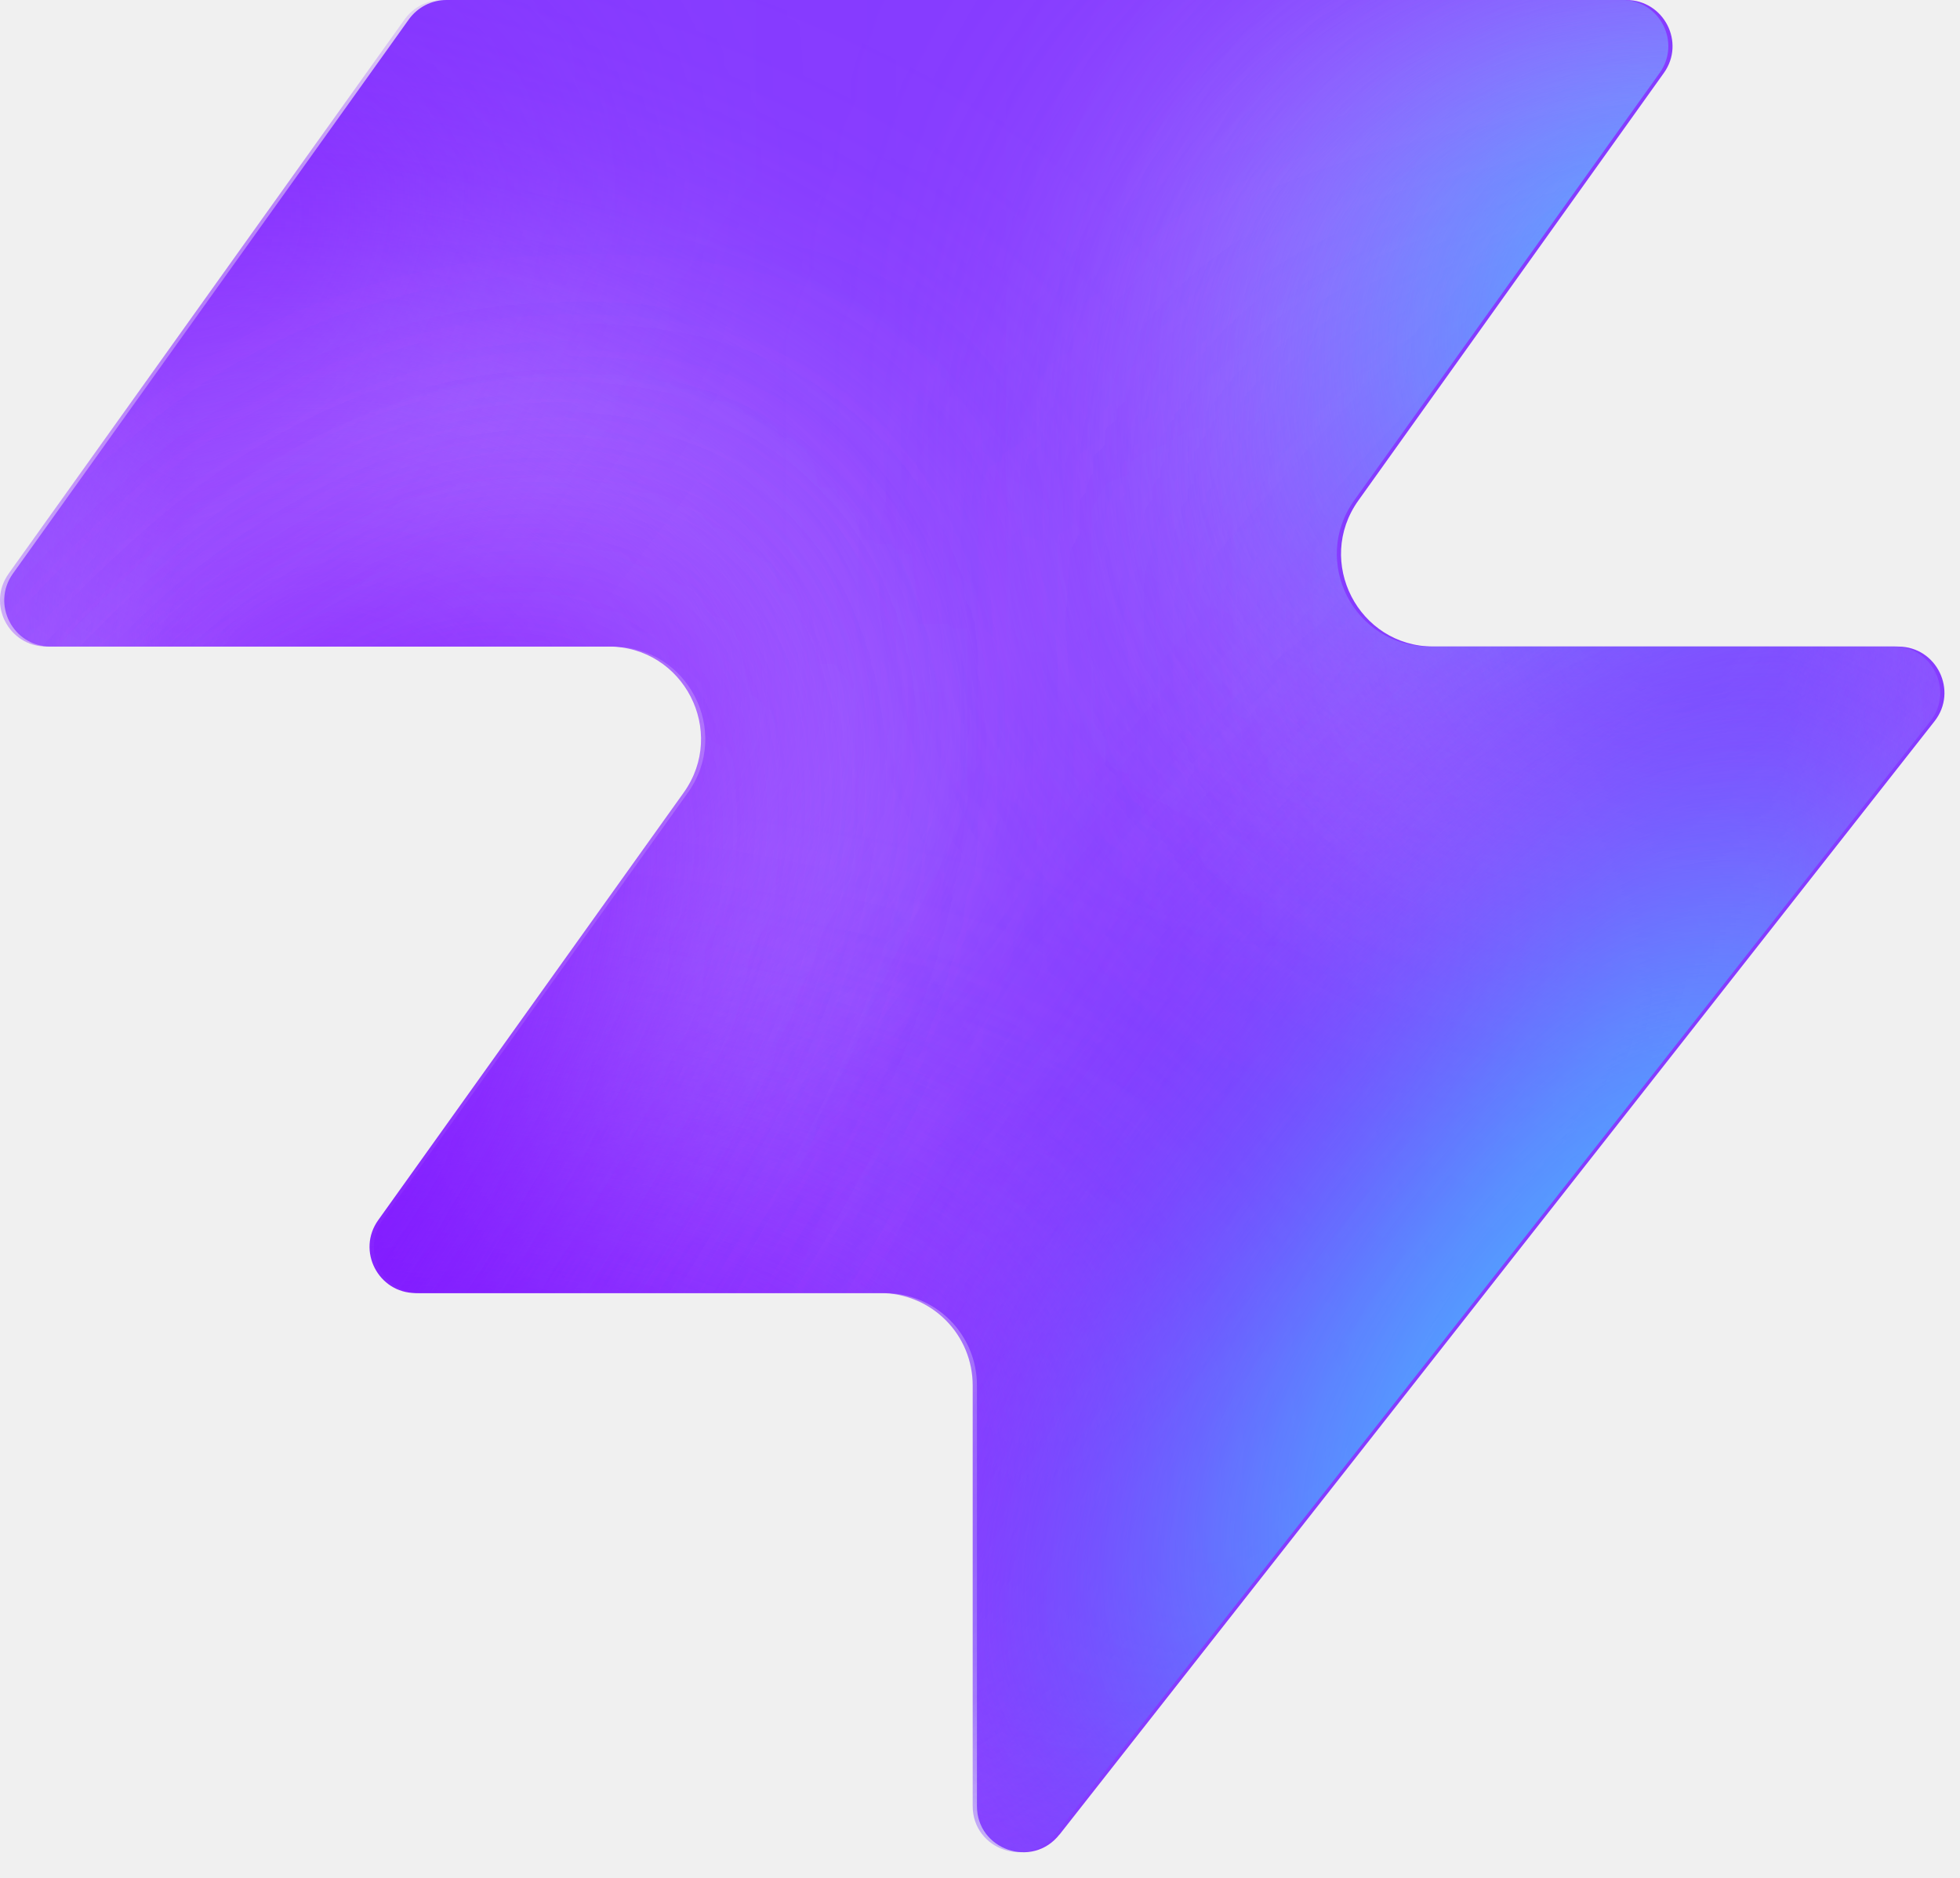
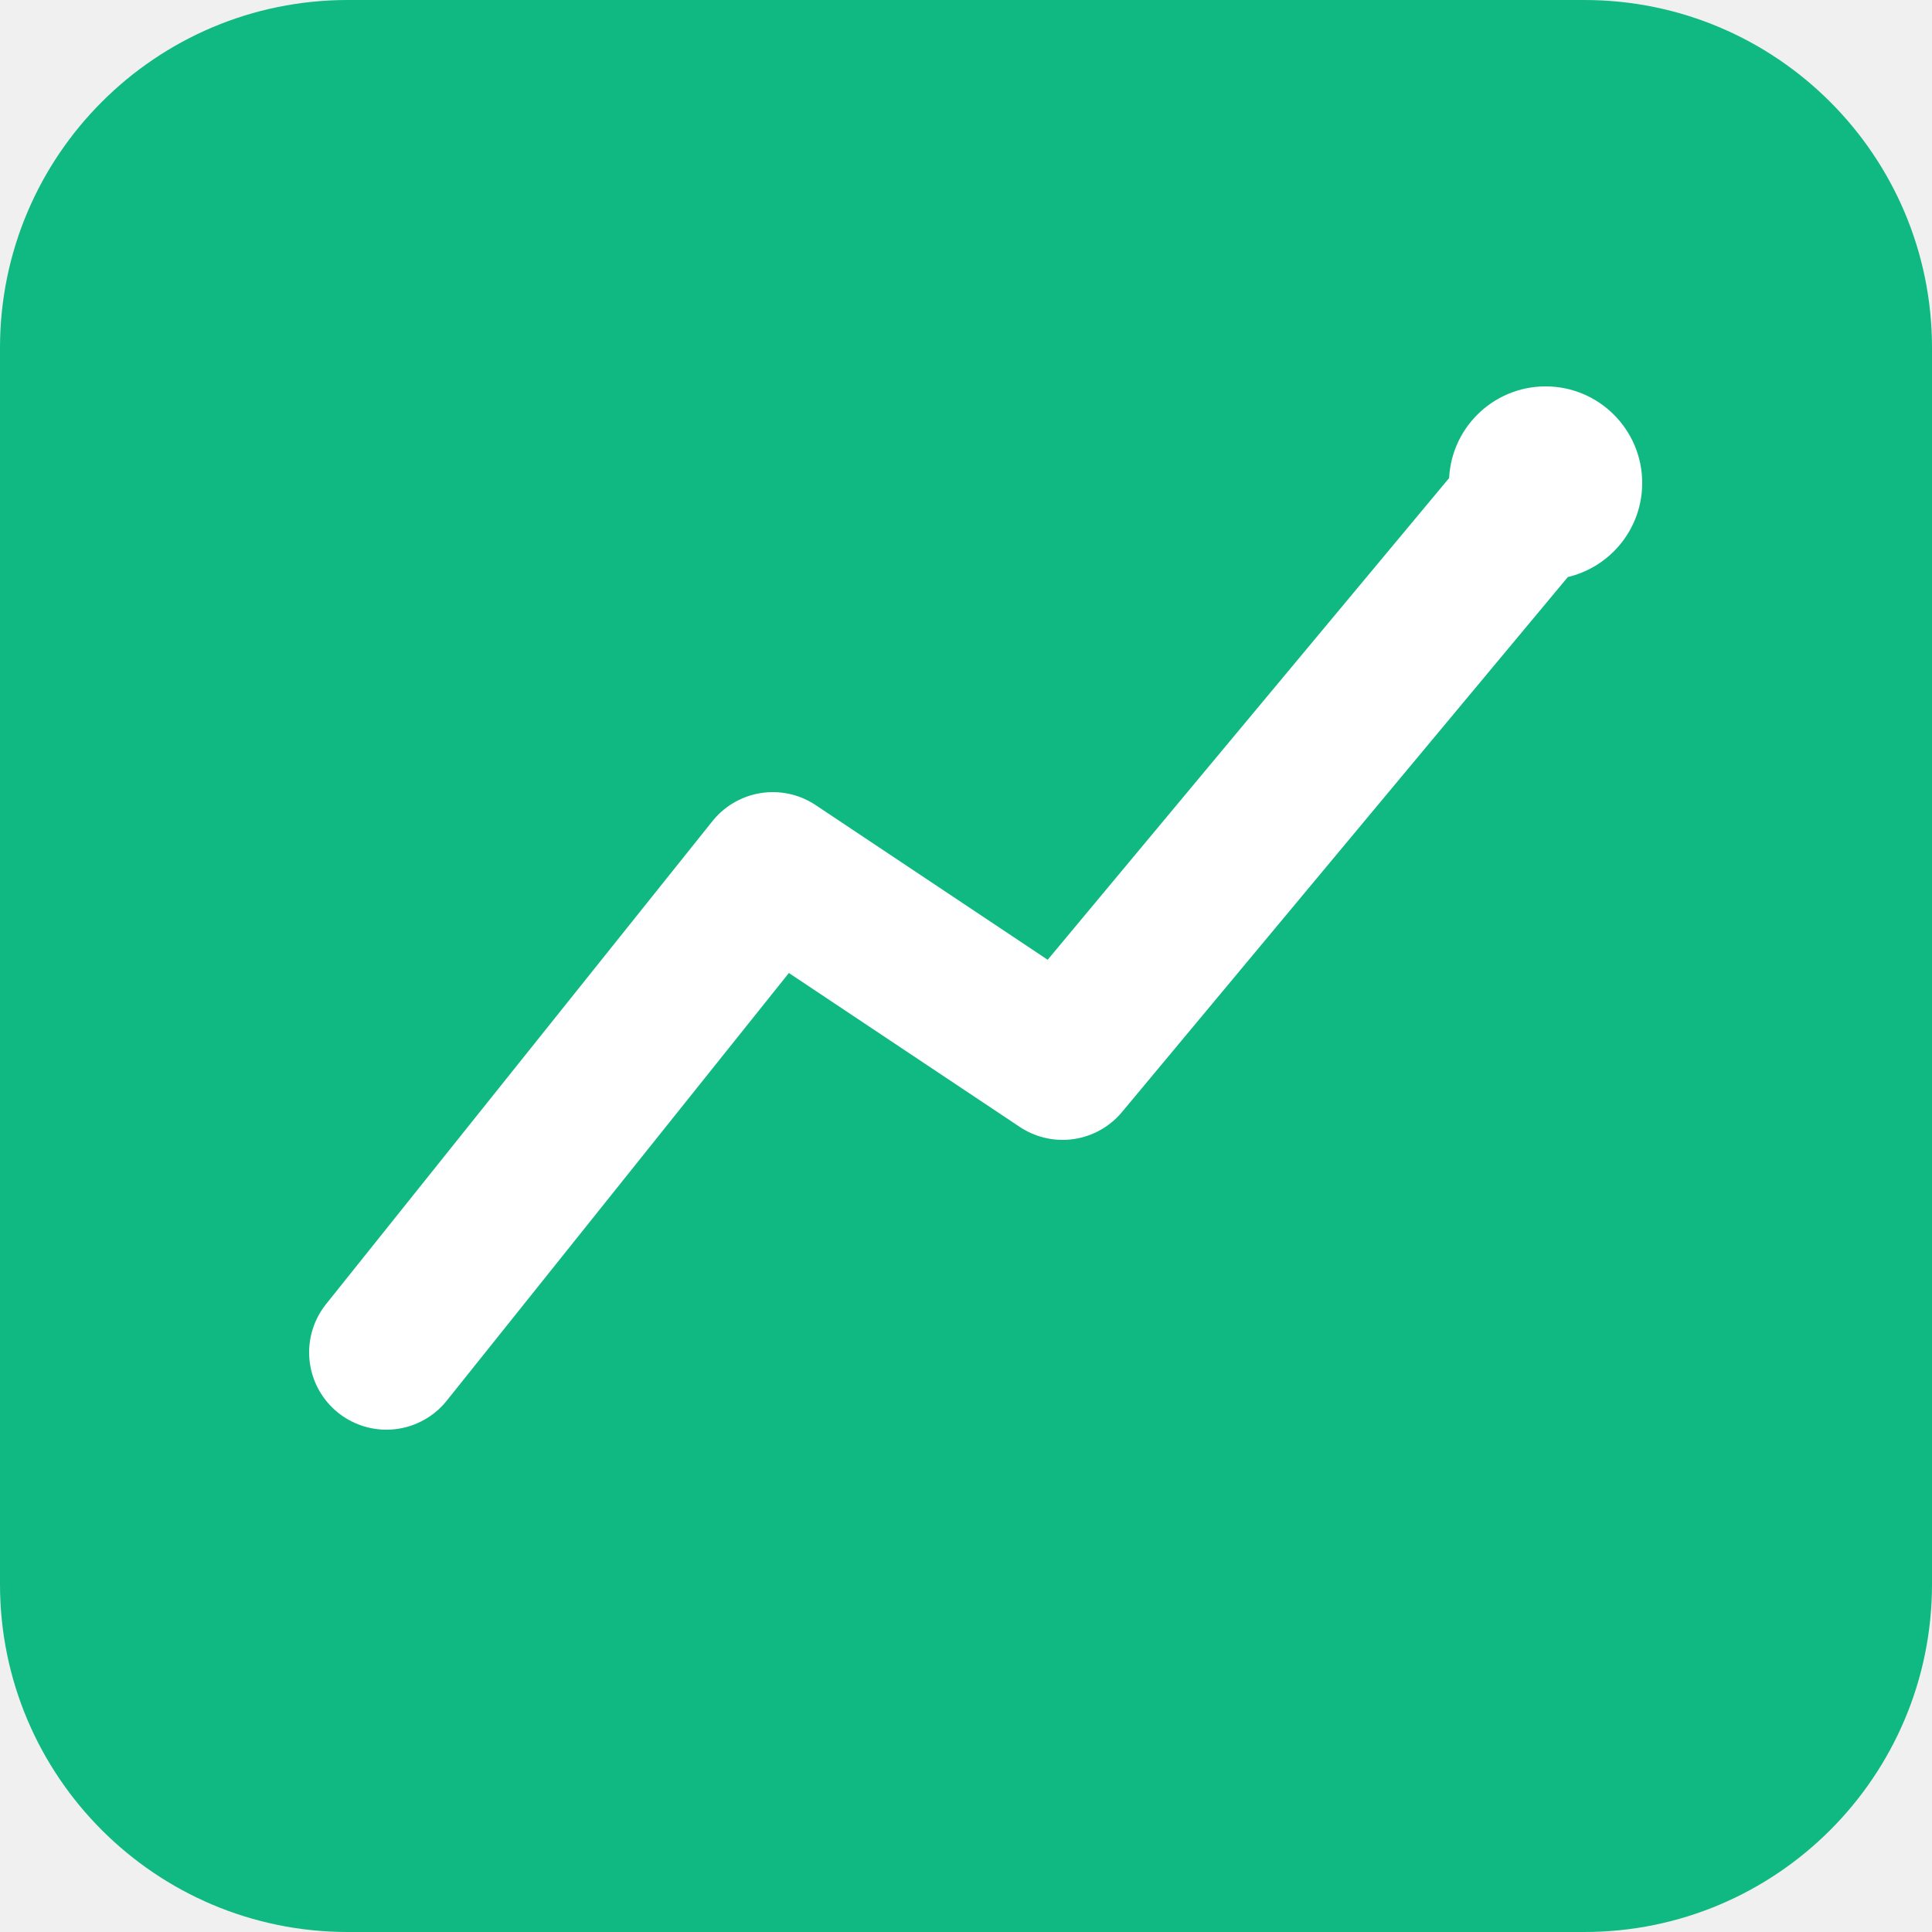
- <svg xmlns="http://www.w3.org/2000/svg" width="48" height="46" fill="none" viewBox="0 0 48 46">
-   <path fill="#863bff" d="M25.946 44.938c-.664.845-2.021.375-2.021-.698V33.937a2.26 2.26 0 0 0-2.262-2.262H10.287c-.92 0-1.456-1.04-.92-1.788l7.48-10.471c1.07-1.497 0-3.578-1.842-3.578H1.237c-.92 0-1.456-1.04-.92-1.788L10.013.474c.214-.297.556-.474.92-.474h28.894c.92 0 1.456 1.04.92 1.788l-7.48 10.471c-1.07 1.498 0 3.579 1.842 3.579h11.377c.943 0 1.473 1.088.89 1.83L25.947 44.94z" style="fill:#863bff;fill:color(display-p3 .525 .23 1);fill-opacity:1" />
-   <mask id="a" width="48" height="46" x="0" y="0" maskUnits="userSpaceOnUse" style="mask-type:alpha">
-     <path fill="#000" d="M25.842 44.938c-.664.844-2.021.375-2.021-.698V33.937a2.26 2.26 0 0 0-2.262-2.262H10.183c-.92 0-1.456-1.04-.92-1.788l7.48-10.471c1.07-1.498 0-3.579-1.842-3.579H1.133c-.92 0-1.456-1.04-.92-1.787L9.91.473c.214-.297.556-.474.92-.474h28.894c.92 0 1.456 1.04.92 1.788l-7.48 10.471c-1.07 1.498 0 3.578 1.842 3.578h11.377c.943 0 1.473 1.088.89 1.832L25.843 44.94z" style="fill:#000;fill-opacity:1" />
-   </mask>
-   <g mask="url(#a)">
-     <g filter="url(#b)">
-       <ellipse cx="5.508" cy="14.704" fill="#ede6ff" rx="5.508" ry="14.704" style="fill:#ede6ff;fill:color(display-p3 .927 .903 1);fill-opacity:1" transform="matrix(.00324 1 1 -.00324 -4.47 31.516)" />
-     </g>
-     <g filter="url(#c)">
-       <ellipse cx="10.399" cy="29.851" fill="#ede6ff" rx="10.399" ry="29.851" style="fill:#ede6ff;fill:color(display-p3 .927 .903 1);fill-opacity:1" transform="matrix(.00324 1 1 -.00324 -39.328 7.883)" />
-     </g>
-     <g filter="url(#d)">
-       <ellipse cx="5.508" cy="30.487" fill="#7e14ff" rx="5.508" ry="30.487" style="fill:#7e14ff;fill:color(display-p3 .492 .077 1);fill-opacity:1" transform="rotate(89.814 -25.913 -14.639)scale(1 -1)" />
-     </g>
-     <g filter="url(#e)">
-       <ellipse cx="5.508" cy="30.599" fill="#7e14ff" rx="5.508" ry="30.599" style="fill:#7e14ff;fill:color(display-p3 .492 .077 1);fill-opacity:1" transform="rotate(89.814 -32.644 -3.334)scale(1 -1)" />
-     </g>
-     <g filter="url(#f)">
-       <ellipse cx="5.508" cy="30.599" fill="#7e14ff" rx="5.508" ry="30.599" style="fill:#7e14ff;fill:color(display-p3 .492 .077 1);fill-opacity:1" transform="matrix(.00324 1 1 -.00324 -34.34 30.47)" />
-     </g>
-     <g filter="url(#g)">
-       <ellipse cx="14.072" cy="22.078" fill="#ede6ff" rx="14.072" ry="22.078" style="fill:#ede6ff;fill:color(display-p3 .927 .903 1);fill-opacity:1" transform="rotate(93.35 24.506 48.493)scale(-1 1)" />
-     </g>
-     <g filter="url(#h)">
-       <ellipse cx="3.47" cy="21.501" fill="#7e14ff" rx="3.47" ry="21.501" style="fill:#7e14ff;fill:color(display-p3 .492 .077 1);fill-opacity:1" transform="rotate(89.009 28.708 47.59)scale(-1 1)" />
-     </g>
-     <g filter="url(#i)">
-       <ellipse cx="3.47" cy="21.501" fill="#7e14ff" rx="3.47" ry="21.501" style="fill:#7e14ff;fill:color(display-p3 .492 .077 1);fill-opacity:1" transform="rotate(89.009 28.708 47.59)scale(-1 1)" />
-     </g>
-     <g filter="url(#j)">
-       <ellipse cx=".387" cy="8.972" fill="#7e14ff" rx="4.407" ry="29.108" style="fill:#7e14ff;fill:color(display-p3 .492 .077 1);fill-opacity:1" transform="rotate(39.51 .387 8.972)" />
-     </g>
-     <g filter="url(#k)">
-       <ellipse cx="47.523" cy="-6.092" fill="#7e14ff" rx="4.407" ry="29.108" style="fill:#7e14ff;fill:color(display-p3 .492 .077 1);fill-opacity:1" transform="rotate(37.892 47.523 -6.092)" />
-     </g>
-     <g filter="url(#l)">
-       <ellipse cx="41.412" cy="6.333" fill="#47bfff" rx="5.971" ry="9.665" style="fill:#47bfff;fill:color(display-p3 .28 .748 1);fill-opacity:1" transform="rotate(37.892 41.412 6.333)" />
-     </g>
-     <g filter="url(#m)">
-       <ellipse cx="-1.879" cy="38.332" fill="#7e14ff" rx="4.407" ry="29.108" style="fill:#7e14ff;fill:color(display-p3 .492 .077 1);fill-opacity:1" transform="rotate(37.892 -1.88 38.332)" />
-     </g>
-     <g filter="url(#n)">
-       <ellipse cx="-1.879" cy="38.332" fill="#7e14ff" rx="4.407" ry="29.108" style="fill:#7e14ff;fill:color(display-p3 .492 .077 1);fill-opacity:1" transform="rotate(37.892 -1.88 38.332)" />
-     </g>
-     <g filter="url(#o)">
-       <ellipse cx="35.651" cy="29.907" fill="#7e14ff" rx="4.407" ry="29.108" style="fill:#7e14ff;fill:color(display-p3 .492 .077 1);fill-opacity:1" transform="rotate(37.892 35.651 29.907)" />
-     </g>
-     <g filter="url(#p)">
-       <ellipse cx="38.418" cy="32.4" fill="#47bfff" rx="5.971" ry="15.297" style="fill:#47bfff;fill:color(display-p3 .28 .748 1);fill-opacity:1" transform="rotate(37.892 38.418 32.4)" />
-     </g>
-   </g>
-   <defs>
-     <filter id="b" width="60.045" height="41.654" x="-19.77" y="16.149" color-interpolation-filters="sRGB" filterUnits="userSpaceOnUse">
-       <feFlood flood-opacity="0" result="BackgroundImageFix" />
-       <feBlend in="SourceGraphic" in2="BackgroundImageFix" result="shape" />
-       <feGaussianBlur result="effect1_foregroundBlur_2002_17158" stdDeviation="7.659" />
-     </filter>
-     <filter id="c" width="90.34" height="51.437" x="-54.613" y="-7.533" color-interpolation-filters="sRGB" filterUnits="userSpaceOnUse">
-       <feFlood flood-opacity="0" result="BackgroundImageFix" />
-       <feBlend in="SourceGraphic" in2="BackgroundImageFix" result="shape" />
-       <feGaussianBlur result="effect1_foregroundBlur_2002_17158" stdDeviation="7.659" />
-     </filter>
-     <filter id="d" width="79.355" height="29.4" x="-49.64" y="2.03" color-interpolation-filters="sRGB" filterUnits="userSpaceOnUse">
-       <feFlood flood-opacity="0" result="BackgroundImageFix" />
-       <feBlend in="SourceGraphic" in2="BackgroundImageFix" result="shape" />
-       <feGaussianBlur result="effect1_foregroundBlur_2002_17158" stdDeviation="4.596" />
-     </filter>
-     <filter id="e" width="79.579" height="29.4" x="-45.045" y="20.029" color-interpolation-filters="sRGB" filterUnits="userSpaceOnUse">
-       <feFlood flood-opacity="0" result="BackgroundImageFix" />
-       <feBlend in="SourceGraphic" in2="BackgroundImageFix" result="shape" />
-       <feGaussianBlur result="effect1_foregroundBlur_2002_17158" stdDeviation="4.596" />
-     </filter>
-     <filter id="f" width="79.579" height="29.4" x="-43.513" y="21.178" color-interpolation-filters="sRGB" filterUnits="userSpaceOnUse">
-       <feFlood flood-opacity="0" result="BackgroundImageFix" />
-       <feBlend in="SourceGraphic" in2="BackgroundImageFix" result="shape" />
-       <feGaussianBlur result="effect1_foregroundBlur_2002_17158" stdDeviation="4.596" />
-     </filter>
-     <filter id="g" width="74.749" height="58.852" x="15.756" y="-17.901" color-interpolation-filters="sRGB" filterUnits="userSpaceOnUse">
-       <feFlood flood-opacity="0" result="BackgroundImageFix" />
-       <feBlend in="SourceGraphic" in2="BackgroundImageFix" result="shape" />
-       <feGaussianBlur result="effect1_foregroundBlur_2002_17158" stdDeviation="7.659" />
-     </filter>
-     <filter id="h" width="61.377" height="25.362" x="23.548" y="2.284" color-interpolation-filters="sRGB" filterUnits="userSpaceOnUse">
-       <feFlood flood-opacity="0" result="BackgroundImageFix" />
-       <feBlend in="SourceGraphic" in2="BackgroundImageFix" result="shape" />
-       <feGaussianBlur result="effect1_foregroundBlur_2002_17158" stdDeviation="4.596" />
-     </filter>
-     <filter id="i" width="61.377" height="25.362" x="23.548" y="2.284" color-interpolation-filters="sRGB" filterUnits="userSpaceOnUse">
-       <feFlood flood-opacity="0" result="BackgroundImageFix" />
-       <feBlend in="SourceGraphic" in2="BackgroundImageFix" result="shape" />
-       <feGaussianBlur result="effect1_foregroundBlur_2002_17158" stdDeviation="4.596" />
-     </filter>
-     <filter id="j" width="56.045" height="63.649" x="-27.636" y="-22.853" color-interpolation-filters="sRGB" filterUnits="userSpaceOnUse">
-       <feFlood flood-opacity="0" result="BackgroundImageFix" />
-       <feBlend in="SourceGraphic" in2="BackgroundImageFix" result="shape" />
-       <feGaussianBlur result="effect1_foregroundBlur_2002_17158" stdDeviation="4.596" />
-     </filter>
-     <filter id="k" width="54.814" height="64.646" x="20.116" y="-38.415" color-interpolation-filters="sRGB" filterUnits="userSpaceOnUse">
-       <feFlood flood-opacity="0" result="BackgroundImageFix" />
-       <feBlend in="SourceGraphic" in2="BackgroundImageFix" result="shape" />
-       <feGaussianBlur result="effect1_foregroundBlur_2002_17158" stdDeviation="4.596" />
-     </filter>
-     <filter id="l" width="33.541" height="35.313" x="24.641" y="-11.323" color-interpolation-filters="sRGB" filterUnits="userSpaceOnUse">
-       <feFlood flood-opacity="0" result="BackgroundImageFix" />
-       <feBlend in="SourceGraphic" in2="BackgroundImageFix" result="shape" />
-       <feGaussianBlur result="effect1_foregroundBlur_2002_17158" stdDeviation="4.596" />
-     </filter>
-     <filter id="m" width="54.814" height="64.646" x="-29.286" y="6.009" color-interpolation-filters="sRGB" filterUnits="userSpaceOnUse">
-       <feFlood flood-opacity="0" result="BackgroundImageFix" />
-       <feBlend in="SourceGraphic" in2="BackgroundImageFix" result="shape" />
-       <feGaussianBlur result="effect1_foregroundBlur_2002_17158" stdDeviation="4.596" />
-     </filter>
-     <filter id="n" width="54.814" height="64.646" x="-29.286" y="6.009" color-interpolation-filters="sRGB" filterUnits="userSpaceOnUse">
-       <feFlood flood-opacity="0" result="BackgroundImageFix" />
-       <feBlend in="SourceGraphic" in2="BackgroundImageFix" result="shape" />
-       <feGaussianBlur result="effect1_foregroundBlur_2002_17158" stdDeviation="4.596" />
-     </filter>
-     <filter id="o" width="54.814" height="64.646" x="8.244" y="-2.416" color-interpolation-filters="sRGB" filterUnits="userSpaceOnUse">
-       <feFlood flood-opacity="0" result="BackgroundImageFix" />
-       <feBlend in="SourceGraphic" in2="BackgroundImageFix" result="shape" />
-       <feGaussianBlur result="effect1_foregroundBlur_2002_17158" stdDeviation="4.596" />
-     </filter>
-     <filter id="p" width="39.409" height="43.623" x="18.713" y="10.588" color-interpolation-filters="sRGB" filterUnits="userSpaceOnUse">
-       <feFlood flood-opacity="0" result="BackgroundImageFix" />
-       <feBlend in="SourceGraphic" in2="BackgroundImageFix" result="shape" />
-       <feGaussianBlur result="effect1_foregroundBlur_2002_17158" stdDeviation="4.596" />
-     </filter>
-   </defs>
+ <svg xmlns="http://www.w3.org/2000/svg" viewBox="0 0 100 100">
+   <rect width="100" height="100" rx="18" fill="#10b981" />
+   <path d="M20 70 L40 45 L55 55 L80 25" stroke="white" stroke-width="8" stroke-linecap="round" stroke-linejoin="round" fill="none" />
+   <circle cx="80" cy="25" r="5" fill="white" />
</svg>
